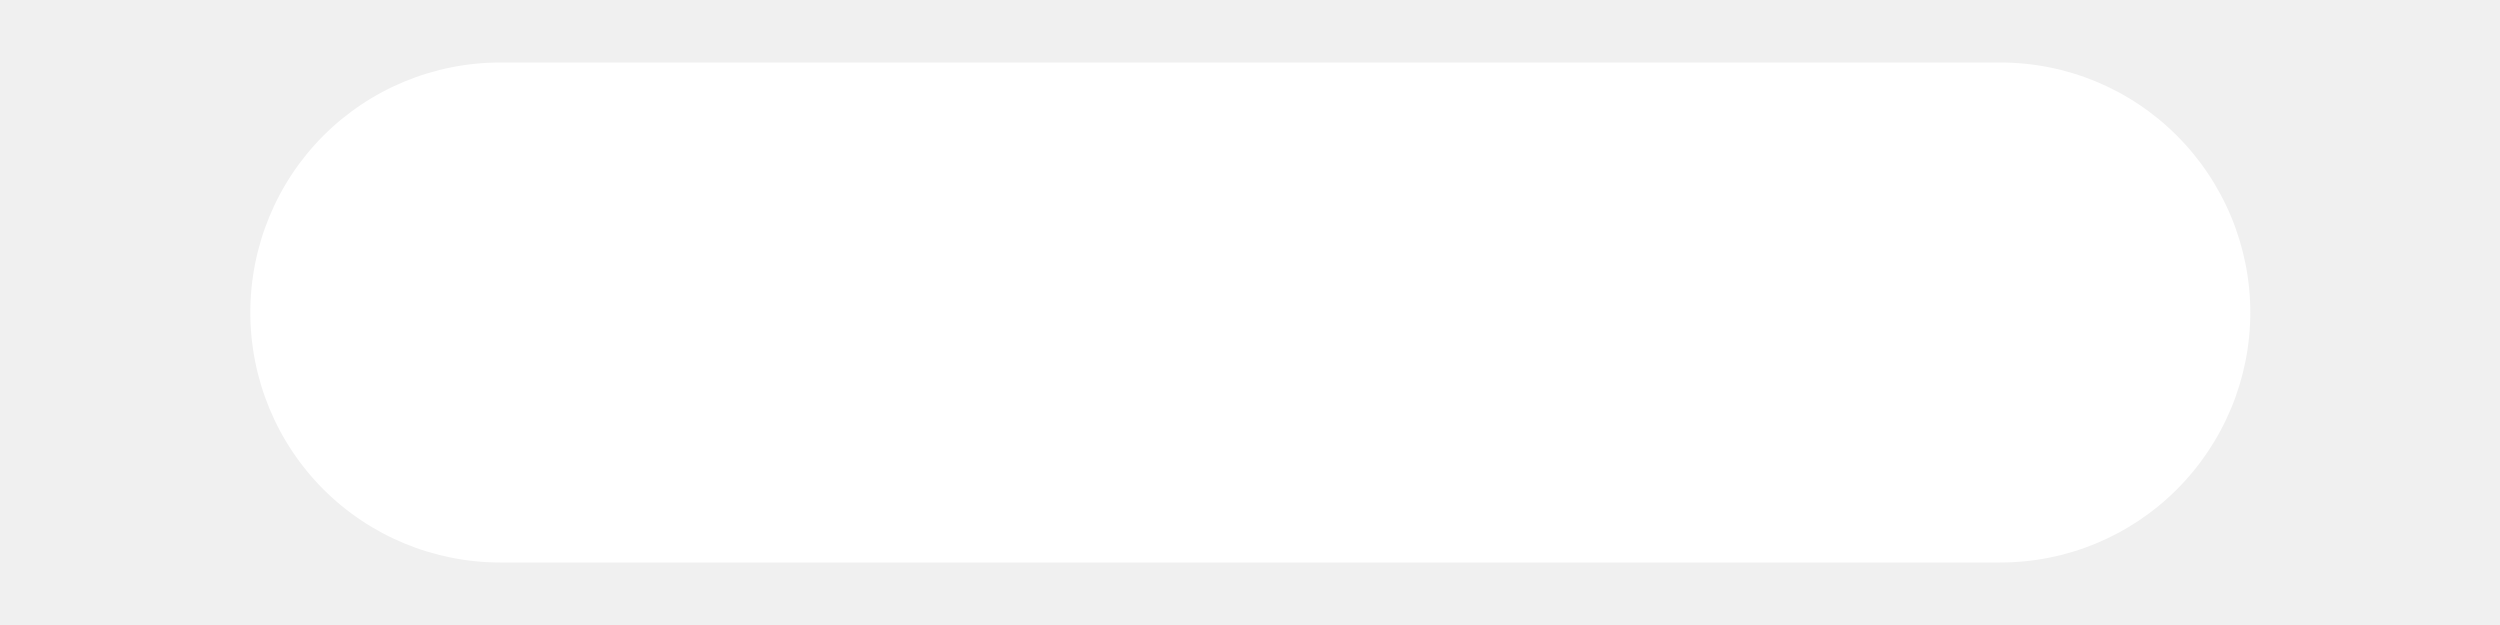
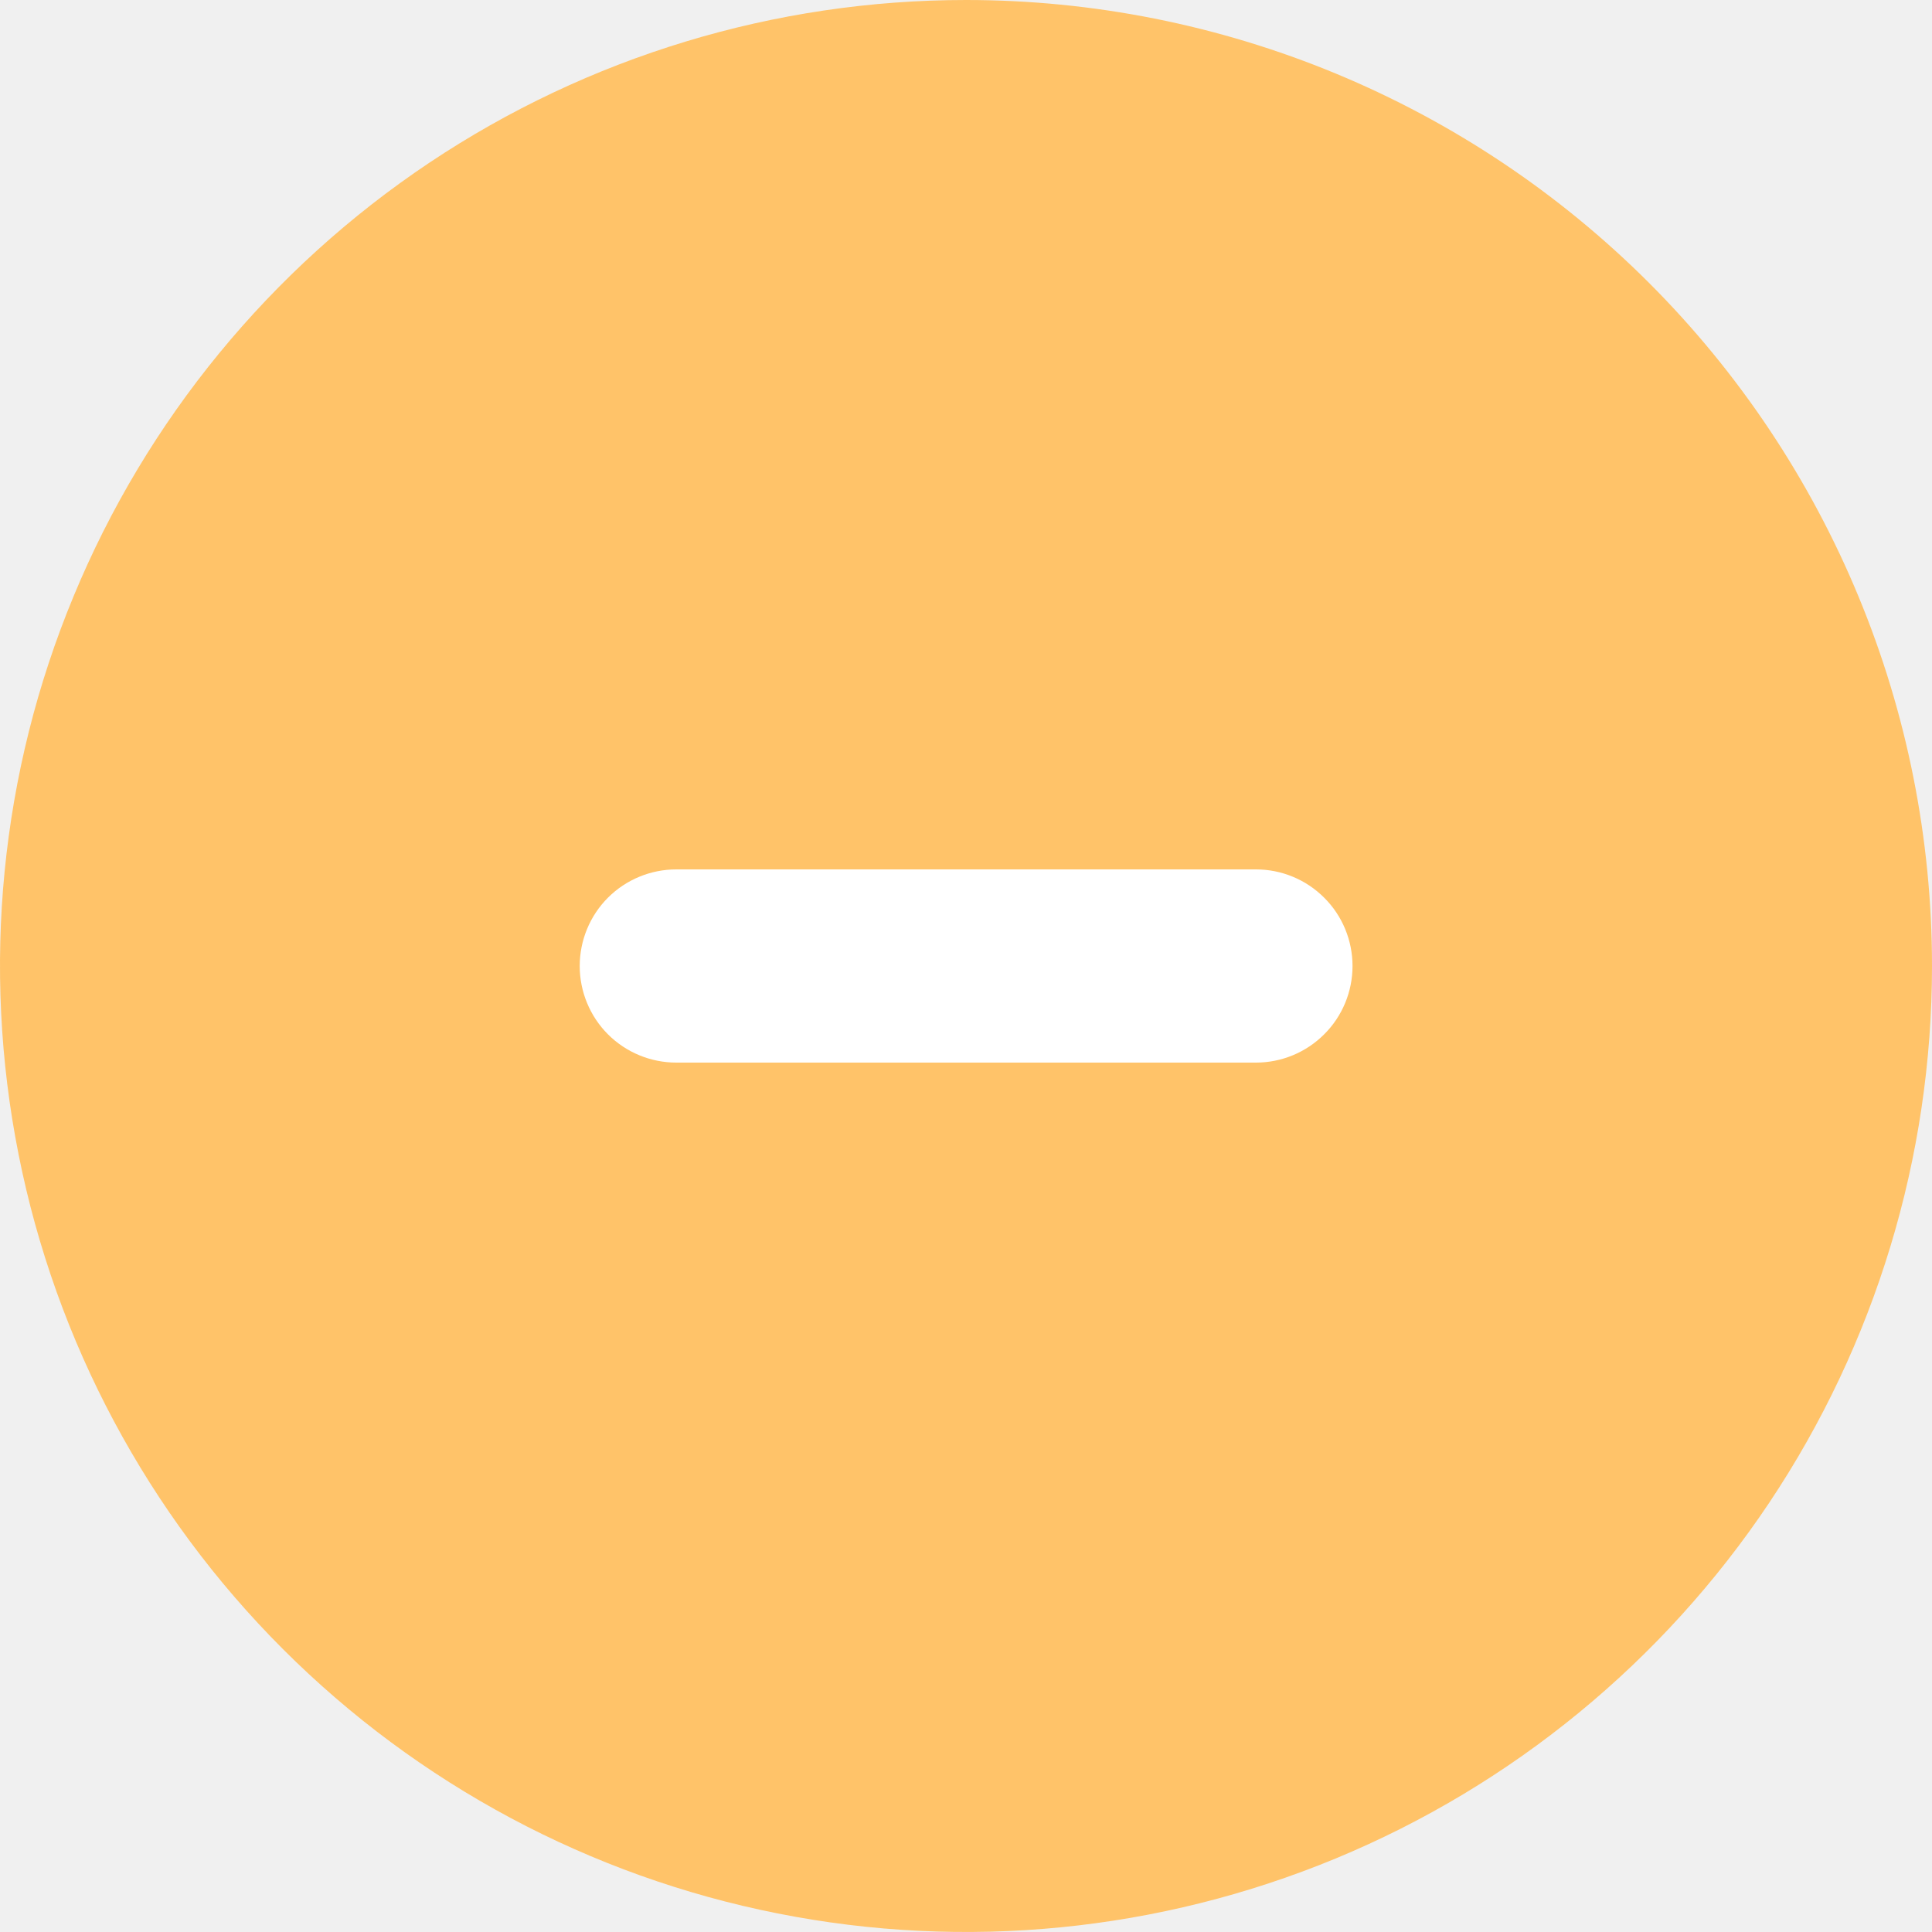
- <svg xmlns="http://www.w3.org/2000/svg" width="8" height="2" viewBox="0 0 8 2" fill="none">
-   <path d="M6.401 0.2H1.601C1.389 0.2 1.185 0.284 1.035 0.434C0.885 0.584 0.801 0.788 0.801 1C0.801 1.212 0.885 1.416 1.035 1.566C1.185 1.716 1.389 1.8 1.601 1.8H6.401C6.613 1.8 6.816 1.716 6.966 1.566C7.116 1.416 7.201 1.212 7.201 1C7.201 0.788 7.116 0.584 6.966 0.434C6.816 0.284 6.613 0.2 6.401 0.2Z" fill="white" />
+ <svg xmlns="http://www.w3.org/2000/svg" width="16" height="16" viewBox="0 0 16 16" fill="none">
+   <ellipse cx="8.001" cy="8" rx="7.2" ry="7.2" fill="#FFC369" />
+   <path d="M8 0C6.418 0 4.871 0.469 3.555 1.348C2.24 2.227 1.214 3.477 0.609 4.939C0.003 6.4 -0.155 8.009 0.154 9.561C0.462 11.113 1.224 12.538 2.343 13.657C3.462 14.776 4.887 15.538 6.439 15.846C7.991 16.155 9.6 15.996 11.062 15.391C12.523 14.786 13.773 13.76 14.652 12.445C15.531 11.129 16 9.582 16 8C16 6.949 15.793 5.909 15.391 4.939C14.989 3.968 14.4 3.086 13.657 2.343C12.914 1.6 12.032 1.011 11.062 0.609C10.091 0.207 9.051 0 8 0ZM8 14.4C6.734 14.4 5.497 14.025 4.444 13.321C3.392 12.618 2.572 11.619 2.087 10.449C1.603 9.28 1.476 7.993 1.723 6.751C1.97 5.51 2.579 4.37 3.475 3.475C4.37 2.579 5.51 1.97 6.751 1.723C7.993 1.476 9.28 1.603 10.449 2.087C11.619 2.572 12.618 3.392 13.321 4.444C14.025 5.497 14.4 6.734 14.4 8C14.4 9.697 13.726 11.325 12.525 12.525C11.325 13.726 9.697 14.4 8 14.4Z" fill="#FFC369" />
+   <path d="M10.401 7.2H5.601C5.389 7.2 5.185 7.284 5.035 7.434C4.885 7.584 4.801 7.788 4.801 8C4.801 8.212 4.885 8.416 5.035 8.566C5.185 8.716 5.389 8.8 5.601 8.8H10.401C10.613 8.8 10.816 8.716 10.966 8.566C11.117 8.416 11.201 8.212 11.201 8C11.201 7.788 11.117 7.584 10.966 7.434C10.816 7.284 10.613 7.2 10.401 7.2Z" fill="white" />
</svg>
